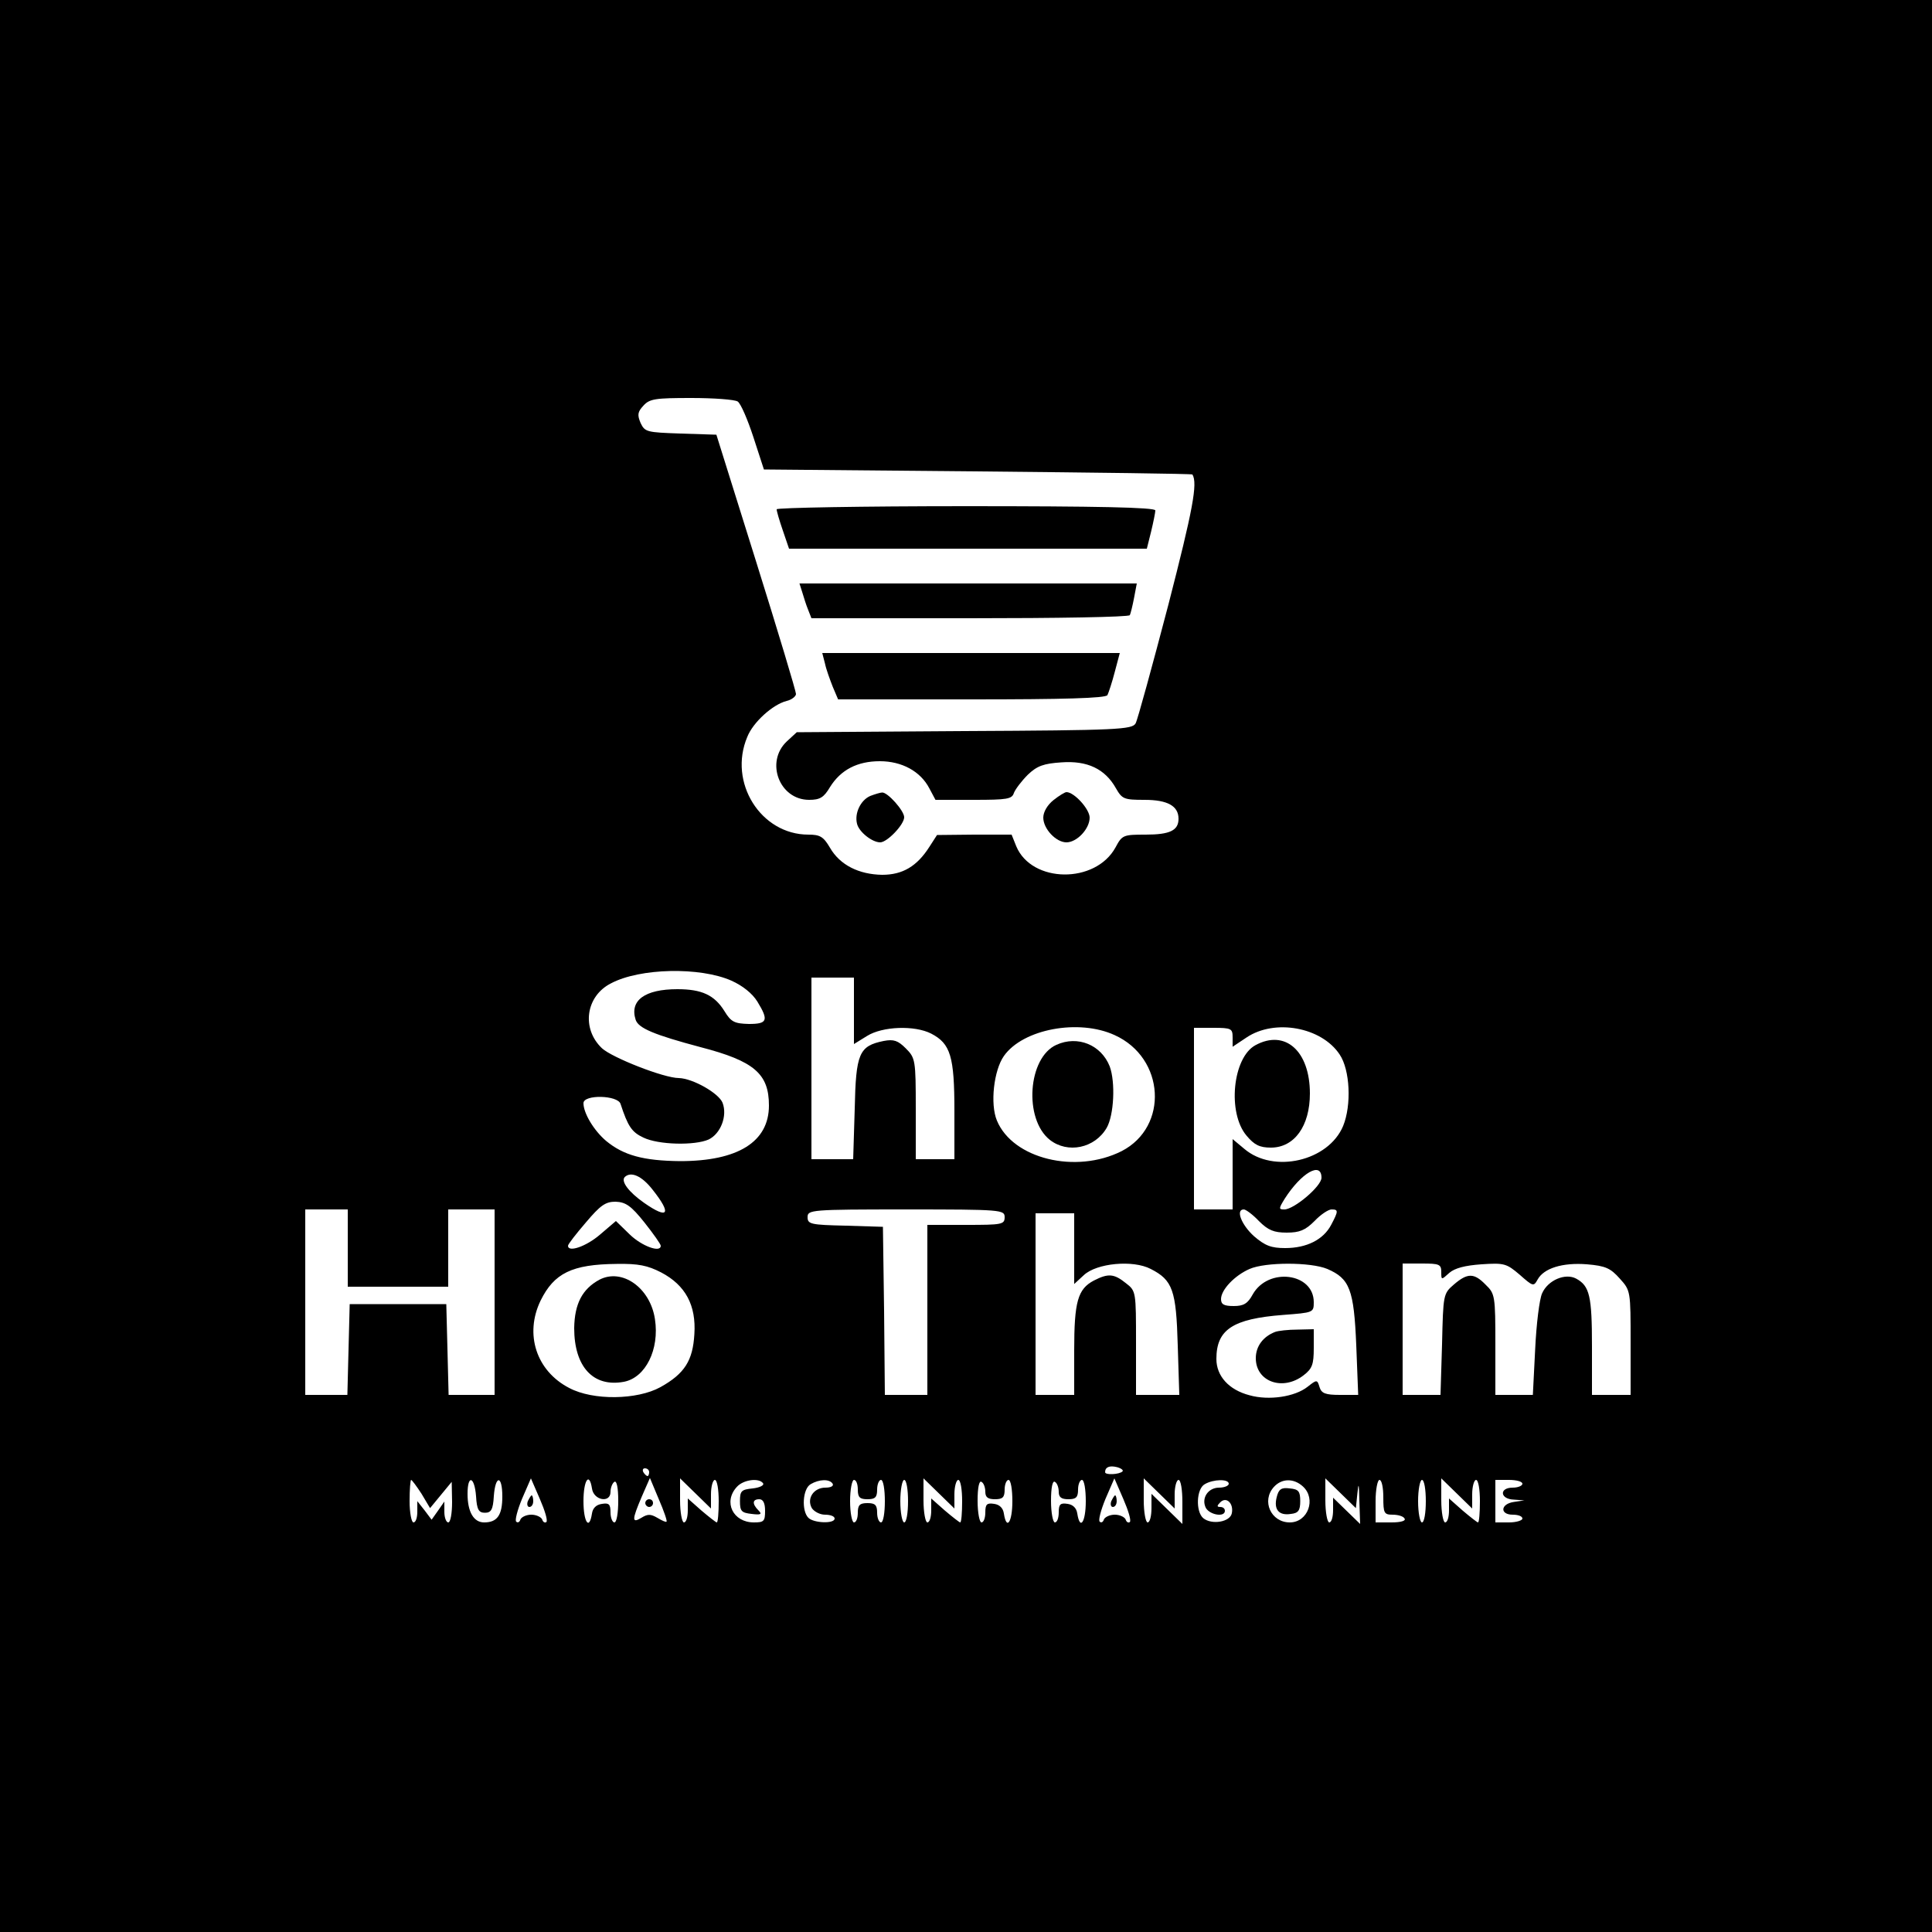
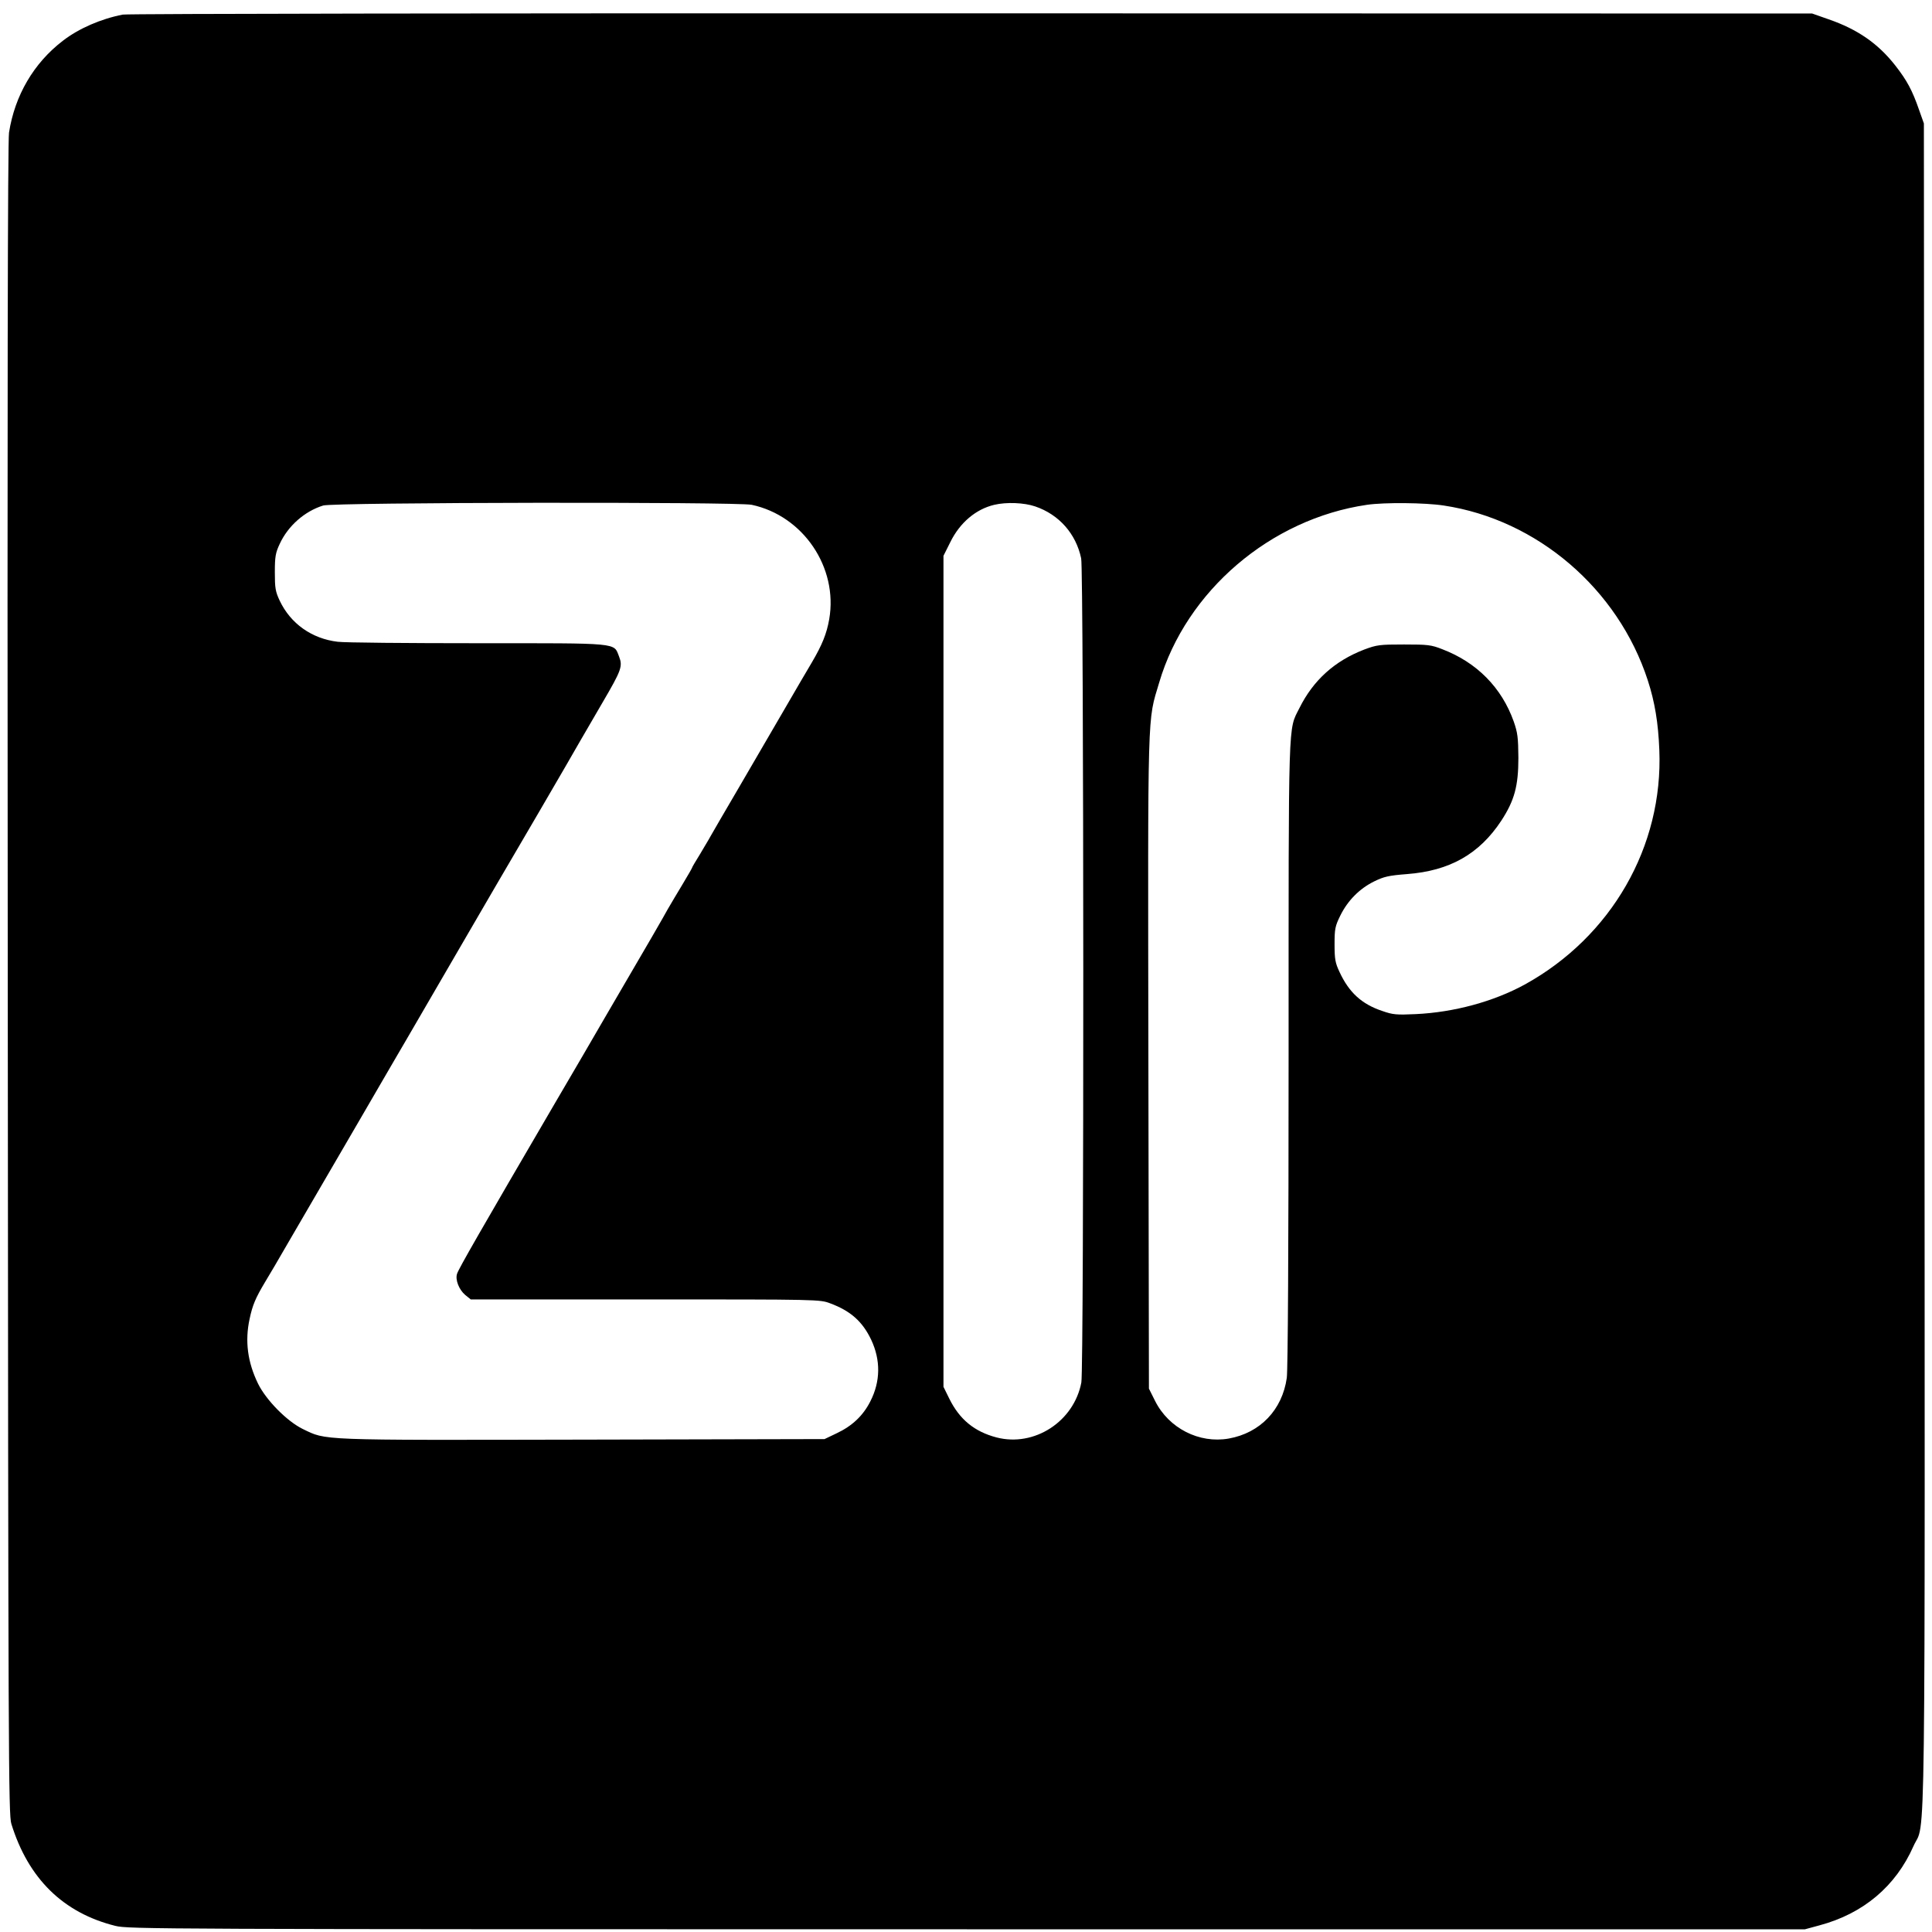
- <svg xmlns="http://www.w3.org/2000/svg" version="1.0" width="500pt" height="500pt" viewBox="0 0 500 500" preserveAspectRatio="xMidYMid meet">
-   <g transform="translate(0,500) scale(0.1,-0.1)" fill="#000000" stroke="none">
-     <path d="M0 2500 l0 -2500 2500 0 2500 0 0 2500 0 2500 -2500 0 -2500 0 0 -2500z m1909 1461 c8 -5 26 -47 41 -93 l27 -83 554 -5 c305 -3 555 -6 555 -8 14 -23 1 -91 -62 -336 -42 -160 -80 -299 -85 -308 -9 -16 -45 -18 -443 -20 l-434 -3 -26 -24 c-56 -53 -19 -151 58 -151 28 0 38 6 54 33 28 45 71 67 129 67 57 0 105 -26 128 -70 l16 -30 99 0 c87 0 99 2 104 18 4 10 20 31 36 47 24 23 41 29 87 32 67 5 113 -17 141 -67 16 -28 21 -30 74 -30 60 0 88 -16 88 -49 0 -30 -22 -41 -85 -41 -58 0 -61 -1 -78 -33 -52 -95 -217 -93 -257 3 l-12 30 -97 0 -96 -1 -20 -31 c-32 -50 -69 -72 -122 -72 -60 1 -109 25 -135 70 -17 29 -26 34 -56 34 -123 0 -208 135 -158 253 15 38 66 84 102 93 13 3 24 12 24 18 0 7 -46 160 -103 342 l-103 329 -93 3 c-87 3 -92 4 -103 27 -9 21 -8 29 7 45 16 18 31 20 124 20 58 0 112 -4 120 -9z m-16 -1499 c29 -13 54 -33 67 -54 30 -49 26 -58 -22 -58 -37 1 -46 5 -63 33 -26 42 -59 57 -122 57 -84 0 -124 -29 -108 -79 7 -22 48 -39 168 -71 139 -36 177 -69 177 -151 0 -94 -80 -144 -230 -144 -95 1 -146 15 -191 52 -32 27 -59 72 -59 98 0 23 89 21 96 -2 19 -58 29 -73 59 -87 39 -19 133 -21 169 -5 31 15 49 61 36 95 -10 25 -77 63 -113 64 -39 0 -173 53 -199 77 -54 51 -42 135 23 168 75 40 231 43 312 7z m317 -78 l0 -86 34 21 c40 25 123 28 166 6 50 -26 60 -59 60 -200 l0 -125 -50 0 -50 0 0 130 c0 127 -1 132 -26 157 -20 20 -31 24 -57 19 -64 -13 -72 -32 -75 -176 l-4 -130 -54 0 -54 0 0 235 0 235 55 0 55 0 0 -86z m675 -63 c130 -59 140 -237 18 -300 -119 -60 -282 -20 -323 79 -18 43 -8 130 18 167 49 70 194 97 287 54z m305 -6 l0 -24 36 24 c73 49 194 27 241 -44 27 -40 31 -131 9 -185 -38 -91 -180 -124 -256 -59 l-30 25 0 -91 0 -91 -50 0 -50 0 0 235 0 235 50 0 c47 0 50 -2 50 -25z m230 -363 c0 -22 -71 -82 -96 -82 -15 0 -15 2 1 28 43 67 95 97 95 54z m-1731 -31 c50 -63 41 -78 -22 -34 -40 28 -61 56 -50 67 16 15 44 3 72 -33z m-21 -85 c23 -29 42 -56 42 -60 0 -19 -49 -1 -80 29 l-36 35 -41 -35 c-36 -31 -83 -47 -83 -29 0 4 21 31 46 60 38 45 51 54 77 54 26 -1 40 -10 75 -54z m-768 -66 l0 -100 130 0 130 0 0 100 0 100 60 0 60 0 0 -240 0 -240 -60 0 -59 0 -3 118 -3 117 -125 0 -125 0 -3 -117 -3 -118 -54 0 -55 0 0 240 0 240 55 0 55 0 0 -100z m1700 80 c0 -19 -7 -20 -100 -20 l-100 0 0 -220 0 -220 -55 0 -55 0 -2 218 -3 217 -97 3 c-90 2 -98 4 -98 22 0 19 8 20 255 20 248 0 255 -1 255 -20z m658 -10 c24 -24 39 -30 72 -30 33 0 48 6 72 30 16 17 36 30 44 30 18 0 18 -4 -1 -40 -20 -38 -63 -60 -119 -60 -36 0 -52 6 -81 31 -32 29 -48 69 -26 69 5 0 23 -13 39 -30z m-478 -72 l0 -91 25 23 c33 31 127 40 173 16 57 -29 66 -55 70 -198 l4 -128 -56 0 -56 0 0 134 c0 133 0 135 -26 155 -31 25 -46 26 -83 7 -42 -22 -51 -55 -51 -181 l0 -115 -50 0 -50 0 0 235 0 235 50 0 50 0 0 -92z m-1069 -61 c63 -33 91 -85 86 -160 -4 -68 -25 -102 -88 -137 -60 -33 -174 -35 -236 -2 -85 44 -116 139 -74 226 35 71 81 94 197 95 56 1 80 -4 115 -22z m1724 9 c58 -25 69 -53 75 -198 l5 -128 -47 0 c-38 0 -48 4 -53 20 -6 20 -7 20 -31 1 -33 -26 -100 -36 -150 -22 -54 14 -86 50 -86 94 0 76 42 104 173 114 78 6 79 6 79 33 0 76 -118 91 -158 20 -13 -24 -24 -30 -49 -30 -25 0 -33 4 -33 18 0 24 35 61 74 78 41 18 158 18 201 0z m295 -8 c0 -21 0 -21 21 -2 14 12 40 19 83 22 59 4 65 2 99 -27 34 -30 36 -31 46 -13 16 30 65 45 128 40 48 -4 61 -10 85 -37 28 -31 28 -32 28 -166 l0 -135 -50 0 -50 0 0 126 c0 130 -6 156 -41 175 -28 15 -73 -4 -88 -38 -7 -15 -15 -80 -18 -145 l-6 -118 -49 0 -48 0 0 130 c0 126 -1 132 -25 155 -30 31 -47 31 -82 1 -28 -24 -28 -26 -31 -155 l-4 -131 -49 0 -49 0 0 170 0 170 50 0 c45 0 50 -2 50 -22z m-825 -516 c-8 -8 -45 -10 -45 -2 0 13 11 18 31 13 11 -3 17 -8 14 -11z m-1225 -2 c0 -5 -2 -10 -4 -10 -3 0 -8 5 -11 10 -3 6 -1 10 4 10 6 0 11 -4 11 -10z m-589 -56 l22 -37 28 34 28 34 1 -52 c0 -29 -4 -53 -10 -53 -5 0 -10 12 -10 27 l0 27 -16 -23 -17 -24 -18 24 -19 24 0 -27 c0 -16 -4 -28 -10 -28 -5 0 -10 25 -10 55 0 30 2 55 4 55 2 0 14 -16 27 -36z m141 -6 c2 -35 7 -43 23 -43 16 0 21 8 23 43 4 55 22 55 22 -1 0 -48 -13 -67 -47 -67 -27 0 -43 27 -43 74 0 51 18 45 22 -6z m182 -67 c-4 -3 -9 0 -11 7 -3 6 -15 12 -28 12 -13 0 -25 -6 -28 -12 -2 -7 -7 -10 -11 -6 -4 3 3 30 15 59 l23 53 23 -53 c13 -30 21 -56 17 -60z m118 87 c4 -31 48 -39 48 -9 0 11 5 23 10 26 6 4 10 -15 10 -49 0 -31 -4 -56 -10 -56 -5 0 -10 12 -10 26 0 21 -4 25 -22 22 -15 -2 -24 -11 -26 -25 -7 -45 -22 -22 -22 32 0 54 15 77 22 33z m193 -86 c-2 -2 -12 3 -24 10 -17 10 -25 10 -41 0 -25 -15 -25 -6 1 55 l21 48 23 -55 c13 -30 22 -56 20 -58z m115 71 c0 20 5 37 10 37 6 0 10 -25 10 -55 0 -30 -2 -55 -5 -55 -2 0 -20 14 -40 31 l-35 31 0 -31 c0 -17 -4 -31 -10 -31 -5 0 -10 26 -10 57 l0 57 40 -39 40 -39 0 37z m135 28 c3 -5 -9 -11 -27 -13 -29 -3 -33 -6 -33 -33 0 -26 4 -30 30 -33 24 -3 28 -1 18 9 -17 17 -16 29 2 29 10 0 15 -10 15 -30 0 -27 -3 -30 -29 -30 -54 0 -80 53 -44 92 17 19 58 24 68 9z m180 -1 c3 -6 -5 -10 -19 -10 -30 0 -49 -28 -35 -53 6 -9 21 -17 34 -17 14 0 25 -4 25 -10 0 -14 -54 -12 -68 2 -18 18 -15 75 6 87 22 13 49 14 57 1z m65 -15 c0 -20 5 -25 25 -25 20 0 25 5 25 25 0 14 5 25 10 25 6 0 10 -25 10 -55 0 -30 -4 -55 -10 -55 -5 0 -10 11 -10 25 0 20 -5 25 -25 25 -20 0 -25 -5 -25 -25 0 -14 -4 -25 -10 -25 -5 0 -10 25 -10 55 0 30 5 55 10 55 6 0 10 -11 10 -25z m130 -30 c0 -30 -4 -55 -10 -55 -5 0 -10 25 -10 55 0 30 5 55 10 55 6 0 10 -25 10 -55z m120 18 c0 20 5 37 10 37 6 0 10 -25 10 -55 0 -30 -2 -55 -5 -55 -2 0 -20 14 -40 31 l-35 31 0 -31 c0 -17 -4 -31 -10 -31 -5 0 -10 26 -10 57 l0 57 40 -39 40 -39 0 37z m80 6 c0 -14 7 -19 25 -19 20 0 25 5 25 25 0 14 5 25 10 25 6 0 10 -25 10 -55 0 -54 -15 -77 -22 -32 -2 14 -11 23 -25 25 -19 3 -23 -1 -23 -22 0 -14 -4 -26 -10 -26 -5 0 -10 25 -10 56 0 34 4 53 10 49 6 -3 10 -15 10 -26z m190 0 c0 -14 7 -19 25 -19 20 0 25 5 25 25 0 14 5 25 10 25 6 0 10 -25 10 -55 0 -54 -15 -77 -22 -32 -2 14 -11 23 -25 25 -19 3 -23 -1 -23 -22 0 -14 -4 -26 -10 -26 -5 0 -10 25 -10 56 0 34 4 53 10 49 6 -3 10 -15 10 -26z m184 -78 c-4 -3 -9 0 -11 7 -3 6 -15 12 -28 12 -13 0 -25 -6 -28 -12 -2 -7 -7 -10 -11 -6 -4 3 3 30 15 59 l23 53 23 -53 c13 -30 21 -56 17 -60z m116 72 c0 20 5 37 10 37 6 0 10 -26 10 -57 l0 -57 -40 39 -40 39 0 -37 c0 -20 -4 -37 -10 -37 -5 0 -10 26 -10 57 l0 57 40 -39 40 -39 0 37z m140 27 c0 -5 -11 -10 -25 -10 -29 0 -47 -28 -34 -53 11 -18 49 -24 49 -7 0 6 -5 10 -12 10 -9 0 -9 3 0 12 16 16 35 -3 30 -28 -4 -23 -52 -31 -74 -13 -20 17 -18 76 4 88 22 13 62 14 62 1z m192 -7 c35 -32 13 -93 -34 -93 -49 0 -74 56 -41 92 20 22 51 23 75 1z m141 -17 c3 30 4 24 5 -20 l2 -60 -35 34 -35 34 0 -32 c0 -18 -4 -32 -10 -32 -5 0 -10 26 -10 57 l0 57 39 -38 40 -39 4 39z m67 -11 c0 -41 2 -45 24 -45 14 0 28 -4 31 -10 4 -6 -10 -10 -34 -10 l-41 0 0 55 c0 30 5 55 10 55 6 0 10 -20 10 -45z m110 -10 c0 -30 -4 -55 -10 -55 -5 0 -10 25 -10 55 0 30 5 55 10 55 6 0 10 -25 10 -55z m120 18 c0 20 5 37 10 37 6 0 10 -25 10 -55 0 -30 -2 -55 -5 -55 -2 0 -20 14 -40 31 l-35 31 0 -31 c0 -17 -4 -31 -10 -31 -5 0 -10 26 -10 57 l0 57 40 -39 40 -39 0 37z m130 27 c0 -5 -11 -10 -25 -10 -36 0 -33 -30 3 -31 l27 -2 -27 -4 c-35 -5 -37 -33 -3 -33 14 0 25 -4 25 -10 0 -5 -16 -10 -35 -10 l-35 0 0 55 0 55 35 0 c19 0 35 -4 35 -10z" />
-     <path d="M2010 3682 c0 -5 7 -29 16 -55 l16 -47 463 0 463 0 11 44 c6 25 11 50 11 55 0 8 -152 11 -490 11 -269 0 -490 -4 -490 -8z" />
-     <path d="M2076 3468 c4 -13 10 -33 15 -45 l9 -23 409 0 c225 0 412 3 415 8 2 4 7 24 11 45 l7 37 -437 0 -436 0 7 -22z" />
-     <path d="M2135 3283 c3 -15 13 -42 20 -60 l14 -33 345 0 c238 0 347 3 352 11 3 6 12 33 19 60 l13 49 -385 0 -385 0 7 -27z" />
-     <path d="M2252 2940 c-25 -11 -41 -45 -34 -72 5 -21 39 -48 60 -48 18 0 62 46 62 65 0 17 -43 65 -57 64 -4 0 -18 -4 -31 -9z" />
-     <path d="M2726 2929 c-15 -12 -26 -30 -26 -45 0 -29 33 -64 60 -64 27 0 60 35 60 64 0 22 -40 66 -60 66 -4 0 -19 -9 -34 -21z" />
-     <path d="M2734 2296 c-74 -33 -85 -192 -17 -246 46 -36 116 -22 147 31 19 33 23 118 8 159 -22 56 -83 81 -138 56z" />
-     <path d="M3249 2295 c-59 -32 -73 -175 -23 -234 20 -24 34 -31 63 -31 61 0 101 56 101 140 0 110 -64 167 -141 125z" />
-     <path d="M1551 1688 c-44 -24 -64 -62 -65 -125 0 -100 49 -154 129 -139 56 11 92 84 80 162 -12 81 -85 133 -144 102z" />
-     <path d="M3300 1553 c-31 -12 -50 -37 -50 -68 0 -61 70 -86 124 -44 22 17 26 28 26 70 l0 49 -42 -1 c-24 0 -50 -3 -58 -6z" />
-     <path d="M1366 1115 c-3 -8 -1 -15 4 -15 6 0 10 7 10 15 0 8 -2 15 -4 15 -2 0 -6 -7 -10 -15z" />
-     <path d="M1670 1110 c0 -5 5 -10 10 -10 6 0 10 5 10 10 0 6 -4 10 -10 10 -5 0 -10 -4 -10 -10z" />
-     <path d="M2876 1115 c-3 -8 -1 -15 4 -15 6 0 10 7 10 15 0 8 -2 15 -4 15 -2 0 -6 -7 -10 -15z" />
-     <path d="M3304 1125 c-8 -32 6 -48 37 -43 19 2 24 9 24 33 0 25 -4 31 -27 33 -22 3 -29 -2 -34 -23z" />
+ <svg xmlns="http://www.w3.org/2000/svg" version="1.0" width="1072pt" height="1072pt" viewBox="0 0 1072 1072" preserveAspectRatio="xMidYMid meet">
+   <g transform="translate(0,1072) scale(0.1,-0.1)" fill="#000000" stroke="none">
+     <path d="M681 10639 c-122 -24 -244 -77 -332 -145 -162 -124 -267 -304 -299 -510 -7 -48 -10 -1469 -7 -4699 3 -4332 4 -4634 20 -4685 94 -304 288 -494 577 -566 73 -18 214 -19 4725 -19 l4650 0 81 22 c243 65 423 217 521 439 69 155 64 -267 61 4894 l-3 4665 -27 76 c-37 107 -67 163 -132 246 -95 121 -208 200 -370 256 l-91 32 -4665 1 c-2624 1 -4684 -2 -4709 -7z m3490 -2720 c286 -61 480 -348 430 -635 -14 -80 -39 -142 -96 -239 -23 -38 -91 -155 -152 -260 -61 -104 -174 -299 -251 -431 -78 -133 -150 -257 -160 -275 -10 -19 -38 -64 -60 -102 -23 -37 -42 -69 -42 -72 0 -2 -24 -44 -53 -92 -30 -49 -66 -111 -82 -138 -24 -44 -94 -166 -348 -600 -38 -66 -93 -160 -122 -210 -29 -49 -100 -171 -158 -270 -410 -702 -533 -916 -541 -943 -11 -33 11 -88 45 -117 l31 -25 968 0 c968 0 969 0 1027 -22 113 -42 179 -101 227 -202 53 -113 52 -231 -5 -342 -40 -79 -100 -136 -187 -177 l-67 -32 -1342 -3 c-1480 -3 -1420 -5 -1553 59 -88 43 -203 160 -248 251 -58 119 -74 236 -47 360 16 76 33 116 85 203 20 33 80 134 132 225 92 158 278 478 396 680 30 52 85 147 122 210 37 63 98 169 137 235 144 248 287 493 340 585 88 152 188 323 394 675 106 182 209 359 229 395 21 36 77 132 125 215 103 176 111 198 90 252 -31 78 12 74 -782 74 -389 0 -740 3 -779 8 -144 17 -262 101 -322 228 -24 51 -27 70 -27 158 0 87 4 108 27 157 46 100 138 181 241 213 56 18 2297 21 2378 4z m1573 -9 c132 -45 226 -151 255 -288 15 -71 16 -4494 1 -4573 -41 -216 -260 -359 -470 -305 -123 32 -206 100 -263 216 l-32 65 0 2305 0 2306 38 76 c53 108 142 183 244 207 68 16 166 12 227 -9z m2267 5 c518 -78 967 -462 1132 -970 39 -120 58 -235 64 -386 22 -536 -266 -1037 -747 -1302 -172 -94 -391 -154 -605 -164 -106 -5 -127 -3 -184 17 -115 38 -186 103 -239 218 -23 49 -27 70 -27 152 0 86 3 101 32 160 41 83 106 149 187 189 55 27 81 33 183 41 237 18 401 111 523 296 73 112 95 192 95 349 -1 113 -4 139 -26 202 -67 188 -205 328 -397 401 -61 24 -80 26 -212 26 -135 0 -150 -2 -220 -28 -164 -63 -283 -170 -360 -325 -63 -126 -60 -20 -60 -1916 0 -1087 -4 -1756 -10 -1800 -25 -178 -148 -306 -322 -337 -164 -29 -333 57 -409 209 l-34 68 -3 1810 c-3 1998 -6 1887 60 2108 150 508 618 908 1153 986 96 14 322 12 426 -4z" />
  </g>
</svg>
